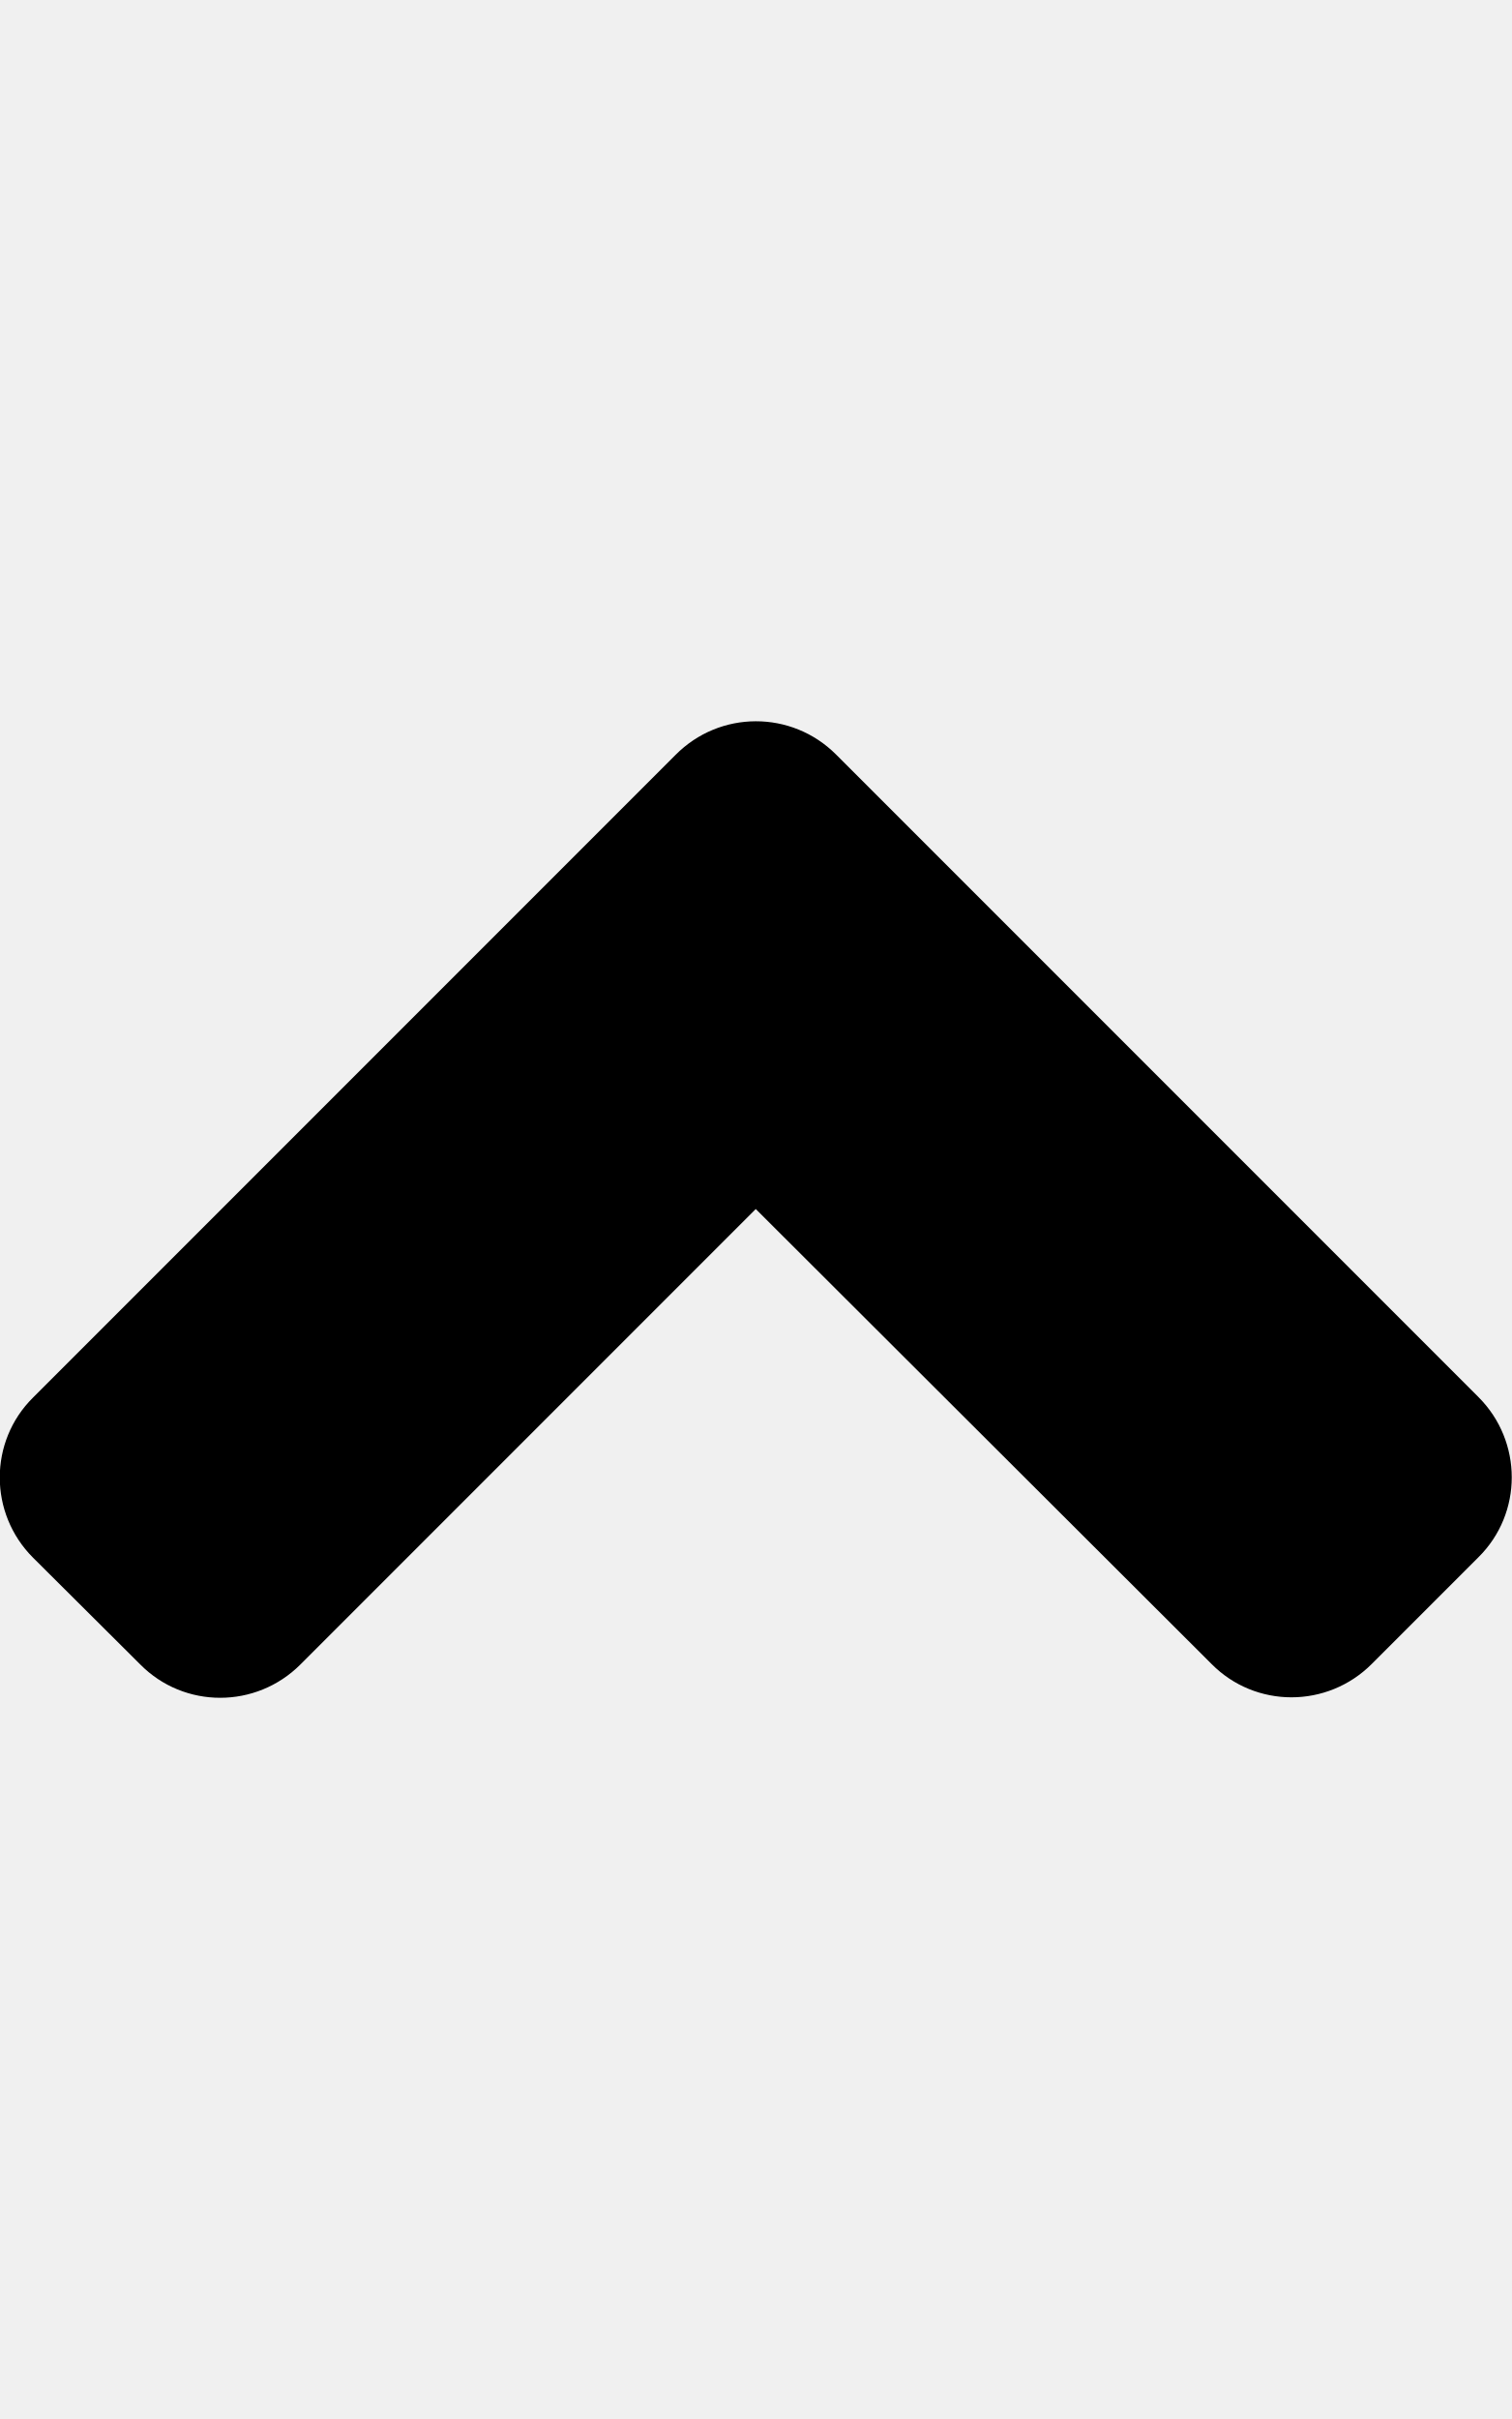
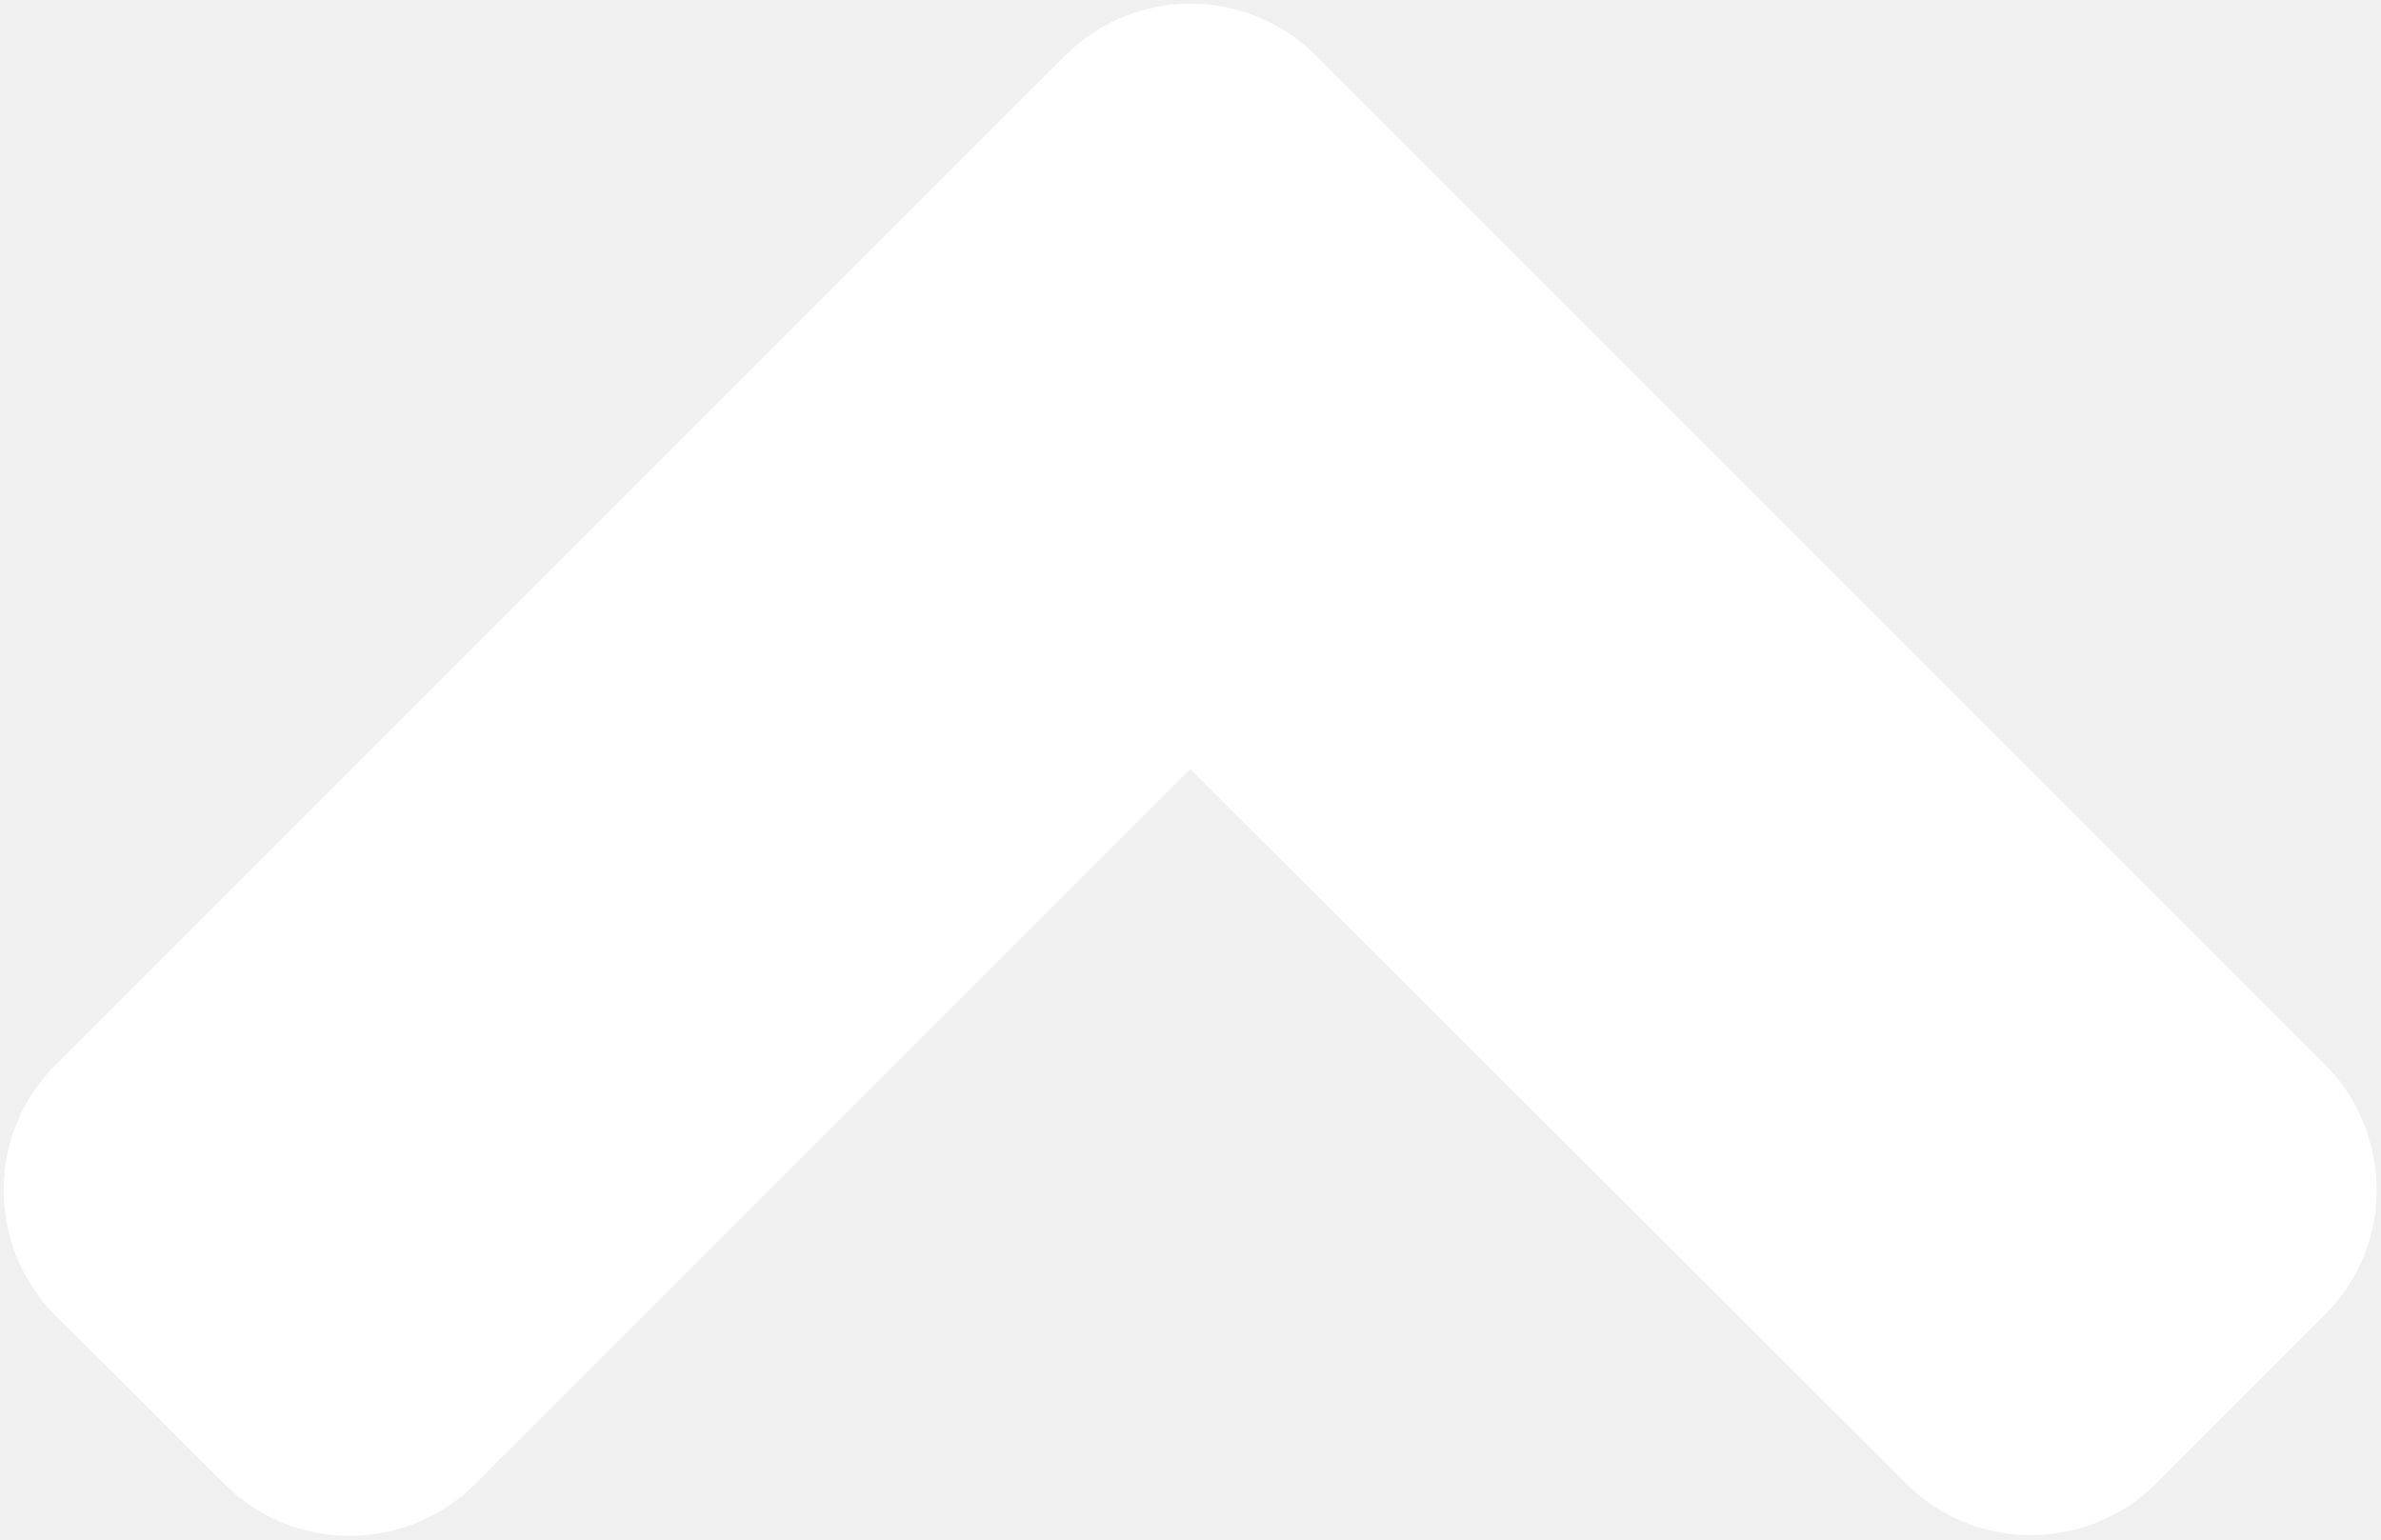
- <svg xmlns="http://www.w3.org/2000/svg" aria-hidden="true" focusable="false" data-prefix="fas" data-icon="angle-up" class="svg-inline--fa fa-angle-up fa-w-10" role="img" viewBox="0 0 320 512">
-   <path fill="currentColor" d="M177 159.7l136 136c9.4 9.4 9.4 24.6 0 33.9l-22.6 22.6c-9.4 9.4-24.6 9.4-33.9 0L160 255.9l-96.4 96.4c-9.4 9.4-24.6 9.4-33.9 0L7 329.7c-9.4-9.4-9.4-24.6 0-33.9l136-136c9.4-9.5 24.6-9.5 34-.1z" />
+ <svg xmlns="http://www.w3.org/2000/svg" width="1429pt" height="924pt" viewBox="0 0 1429 924" version="1.1">
+   <g id="#ffffffff">
+     <path fill="#ffffff" opacity="1.00" d=" M 653.49 21.42 C 671.34 8.85 693.15 2.06 714.97 2.21 C 736.48 2.25 757.92 9.03 775.52 21.41 C 786.69 29.07 795.52 39.46 805.22 48.81 C 1002.22 245.82 1199.24 442.81 1396.23 639.83 C 1421.31 665.24 1431.97 703.73 1423.58 738.43 C 1419.20 757.36 1409.42 774.97 1395.71 788.73 C 1367.05 817.40 1338.37 846.07 1309.70 874.74 C 1299.89 884.23 1290.91 894.74 1279.53 902.44 C 1260.82 915.45 1237.84 922.14 1215.08 921.28 C 1194.92 920.61 1174.99 914.04 1158.45 902.49 C 1147.28 894.87 1138.44 884.52 1128.77 875.19 C 990.60 737.32 852.45 599.44 714.29 461.56 C 577.32 598.51 440.37 735.47 303.42 872.42 C 292.34 883.02 282.40 895.01 269.54 903.54 C 252.10 915.37 231.09 921.80 210.03 921.79 C 189.18 921.88 168.35 915.65 151.03 904.03 C 140.23 897.07 131.67 887.39 122.56 878.47 C 92.99 849.05 63.44 819.61 33.88 790.18 C 23.02 779.44 14.49 766.37 9.10 752.08 C 1.49 732.05 0.14 709.71 5.26 688.90 C 9.80 670.20 19.64 652.84 33.30 639.29 C 229.79 442.80 426.28 246.31 622.77 49.82 C 632.82 40.16 641.94 29.37 653.49 21.42 Z" />
+   </g>
</svg>
